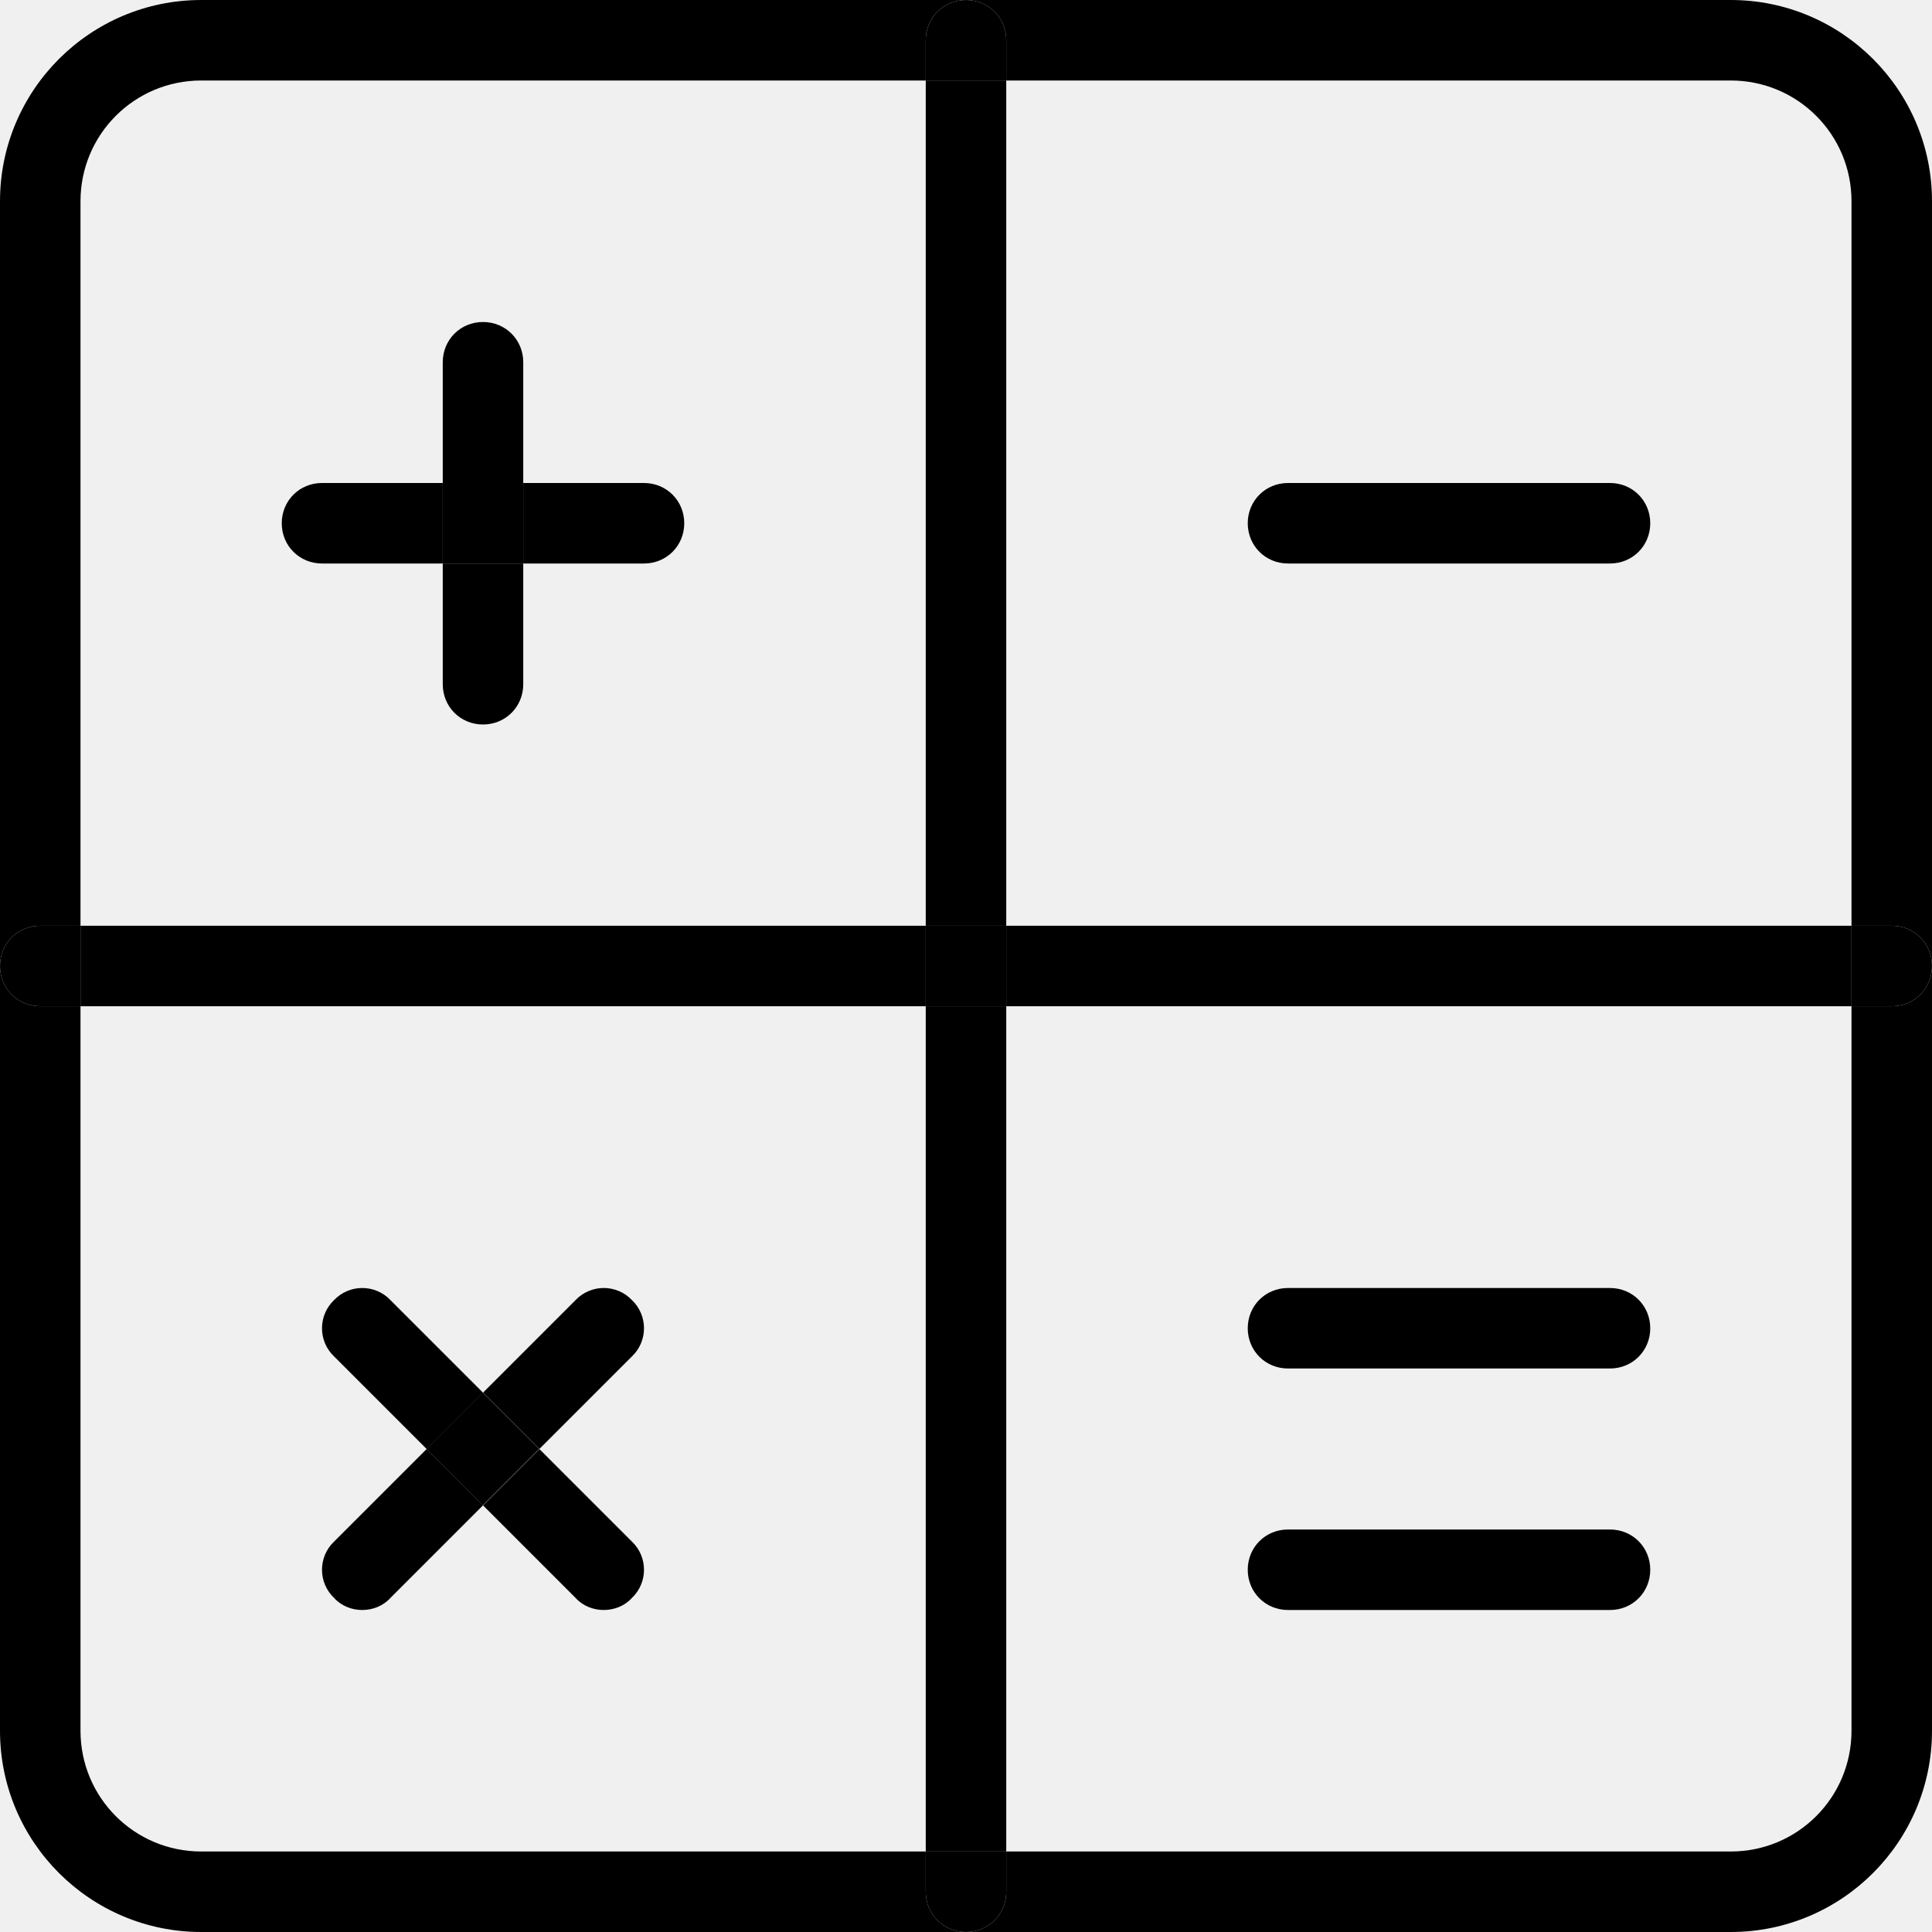
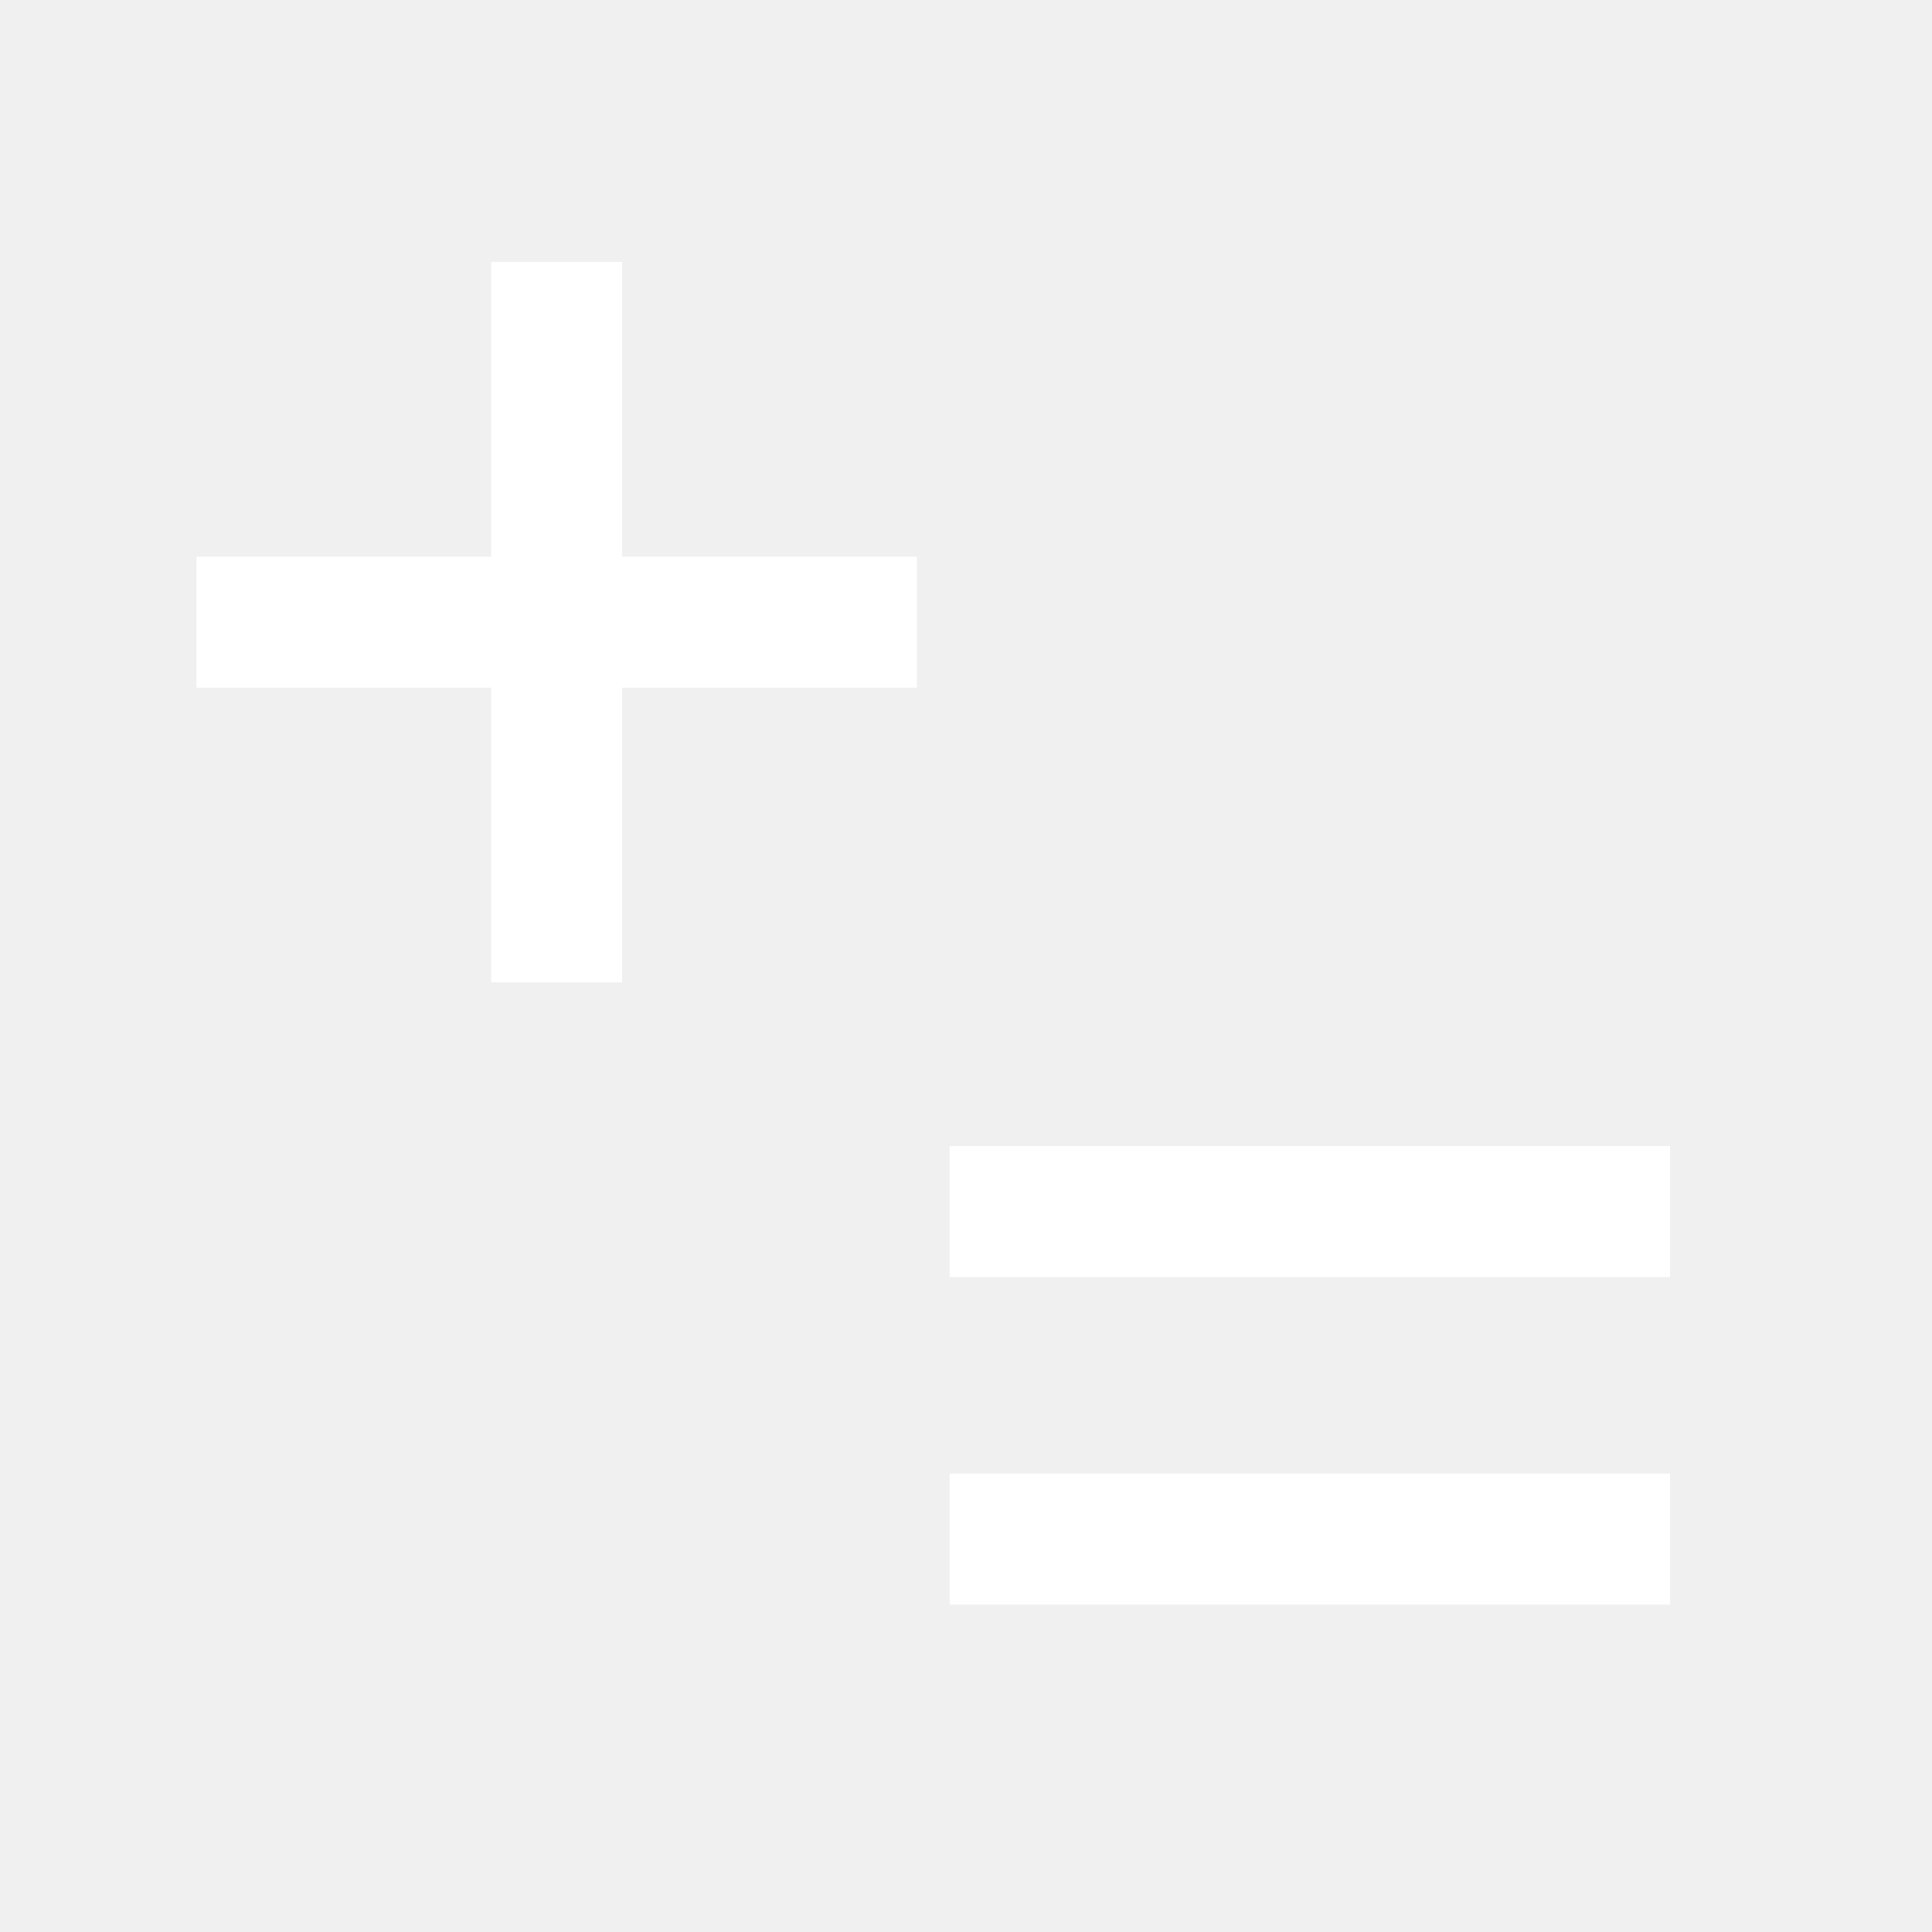
- <svg xmlns="http://www.w3.org/2000/svg" id="_x31__px" enable-background="new 0 0 24 24" height="512" viewBox="0 0 24 24" width="512">
-   <g id="XMLID_1_">
-     <path d="m23.5 11.5c.28 0 .5.22.5.5s-.22.5-.5.5h-.5v-1z" />
-     <path d="m12.5 11.5h10.5v1h-10.5z" />
-     <path d="m21.5 24h-9.5c.28 0 .5-.22.5-.5v-.5h9c.83 0 1.5-.67 1.5-1.5v-9h.5c.28 0 .5-.22.5-.5v9.5c0 1.38-1.12 2.5-2.5 2.5z" />
-     <path d="m24 2.5v9.5c0-.28-.22-.5-.5-.5h-.5v-9c0-.83-.67-1.5-1.5-1.5h-9v-.5c0-.28-.22-.5-.5-.5h9.5c1.38 0 2.5 1.12 2.5 2.5z" />
-     <path d="m20 6c.28 0 .5.22.5.5s-.22.5-.5.5h-4c-.28 0-.5-.22-.5-.5s.22-.5.5-.5z" />
-     <path d="m20 16c.28 0 .5.22.5.5s-.22.5-.5.5h-4c-.28 0-.5-.22-.5-.5s.22-.5.5-.5z" />
-     <path d="m20 19c.28 0 .5.22.5.5s-.22.5-.5.5h-4c-.28 0-.5-.22-.5-.5s.22-.5.5-.5z" />
-     <path d="m12.5 23v.5c0 .28-.22.5-.5.5s-.5-.22-.5-.5v-.5z" />
-     <path d="m11.5 12.5h1v10.5h-1z" />
-     <path d="m11.5 11.5h1v1h-1z" />
-     <path d="m11.5 1h1v10.5h-1z" />
-     <path d="m12.5.5v.5h-1v-.5c0-.28.22-.5.5-.5s.5.22.5.5z" />
-     <path d="m1 11.5h10.5v1h-10.5z" />
-     <path d="m8 6c.28 0 .5.22.5.5s-.22.5-.5.5h-1.5v-1z" />
-     <path d="m7.85 19.15c.2.19.2.51 0 .7-.09.1-.22.15-.35.15s-.26-.05-.35-.15l-1.15-1.15.7-.7z" />
-     <path d="m7.15 16.15c.19-.2.51-.2.7 0 .2.19.2.51 0 .7l-1.15 1.15-.7-.7z" />
-     <path d="m5.505 17.505h.99v.99h-.99z" transform="matrix(.707 -.707 .707 .707 -10.971 9.515)" />
-     <path d="m6.5 7v1.5c0 .28-.22.5-.5.5s-.5-.22-.5-.5v-1.5z" />
-     <path d="m5.5 6h1v1h-1z" />
-     <path d="m6.5 4.5v1.5h-1v-1.5c0-.28.22-.5.5-.5s.5.22.5.5z" />
-     <path d="m6 17.3-.7.7-1.15-1.15c-.2-.19-.2-.51 0-.7.19-.2.51-.2.7 0z" />
-     <path d="m5.5 6v1h-1.5c-.28 0-.5-.22-.5-.5s.22-.5.5-.5z" />
-     <path d="m4.85 19.85c-.09.1-.22.15-.35.15s-.26-.05-.35-.15c-.2-.19-.2-.51 0-.7l1.15-1.15.7.7z" />
-     <path d="m1 11.5v1h-.5c-.28 0-.5-.22-.5-.5s.22-.5.5-.5z" />
-     <path d="m0 2.5c0-1.38 1.12-2.5 2.5-2.5h9.5c-.28 0-.5.22-.5.5v.5h-9c-.83 0-1.5.67-1.5 1.5v9h-.5c-.28 0-.5.22-.5.5z" />
-     <path d="m1 21.5c0 .83.67 1.5 1.5 1.5h9v.5c0 .28.22.5.5.5h-9.5c-1.38 0-2.5-1.12-2.5-2.5v-9.5c0 .28.22.5.5.5h.5z" />
+ <svg xmlns="http://www.w3.org/2000/svg" width="59px" height="59px" viewBox="0 0 59 59" version="1.1">
+   <g id="Artboard" stroke="none" stroke-width="1" fill="none" fill-rule="evenodd">
+     <rect id="Rectangle" fill="#FFFFFF" x="6" y="17" width="22" height="4" />
+     <rect id="Rectangle-Copy" fill="#FFFFFF" transform="translate(17, 19) rotate(-90) translate(-17, -19) " x="6" y="17" width="22" height="4" />
+     <rect id="Rectangle" fill="#FFFFFF" x="29" y="35" width="22" height="4" />
+     <rect id="Rectangle-Copy-2" fill="#FFFFFF" x="29" y="45" width="22" height="4" />
  </g>
</svg>
